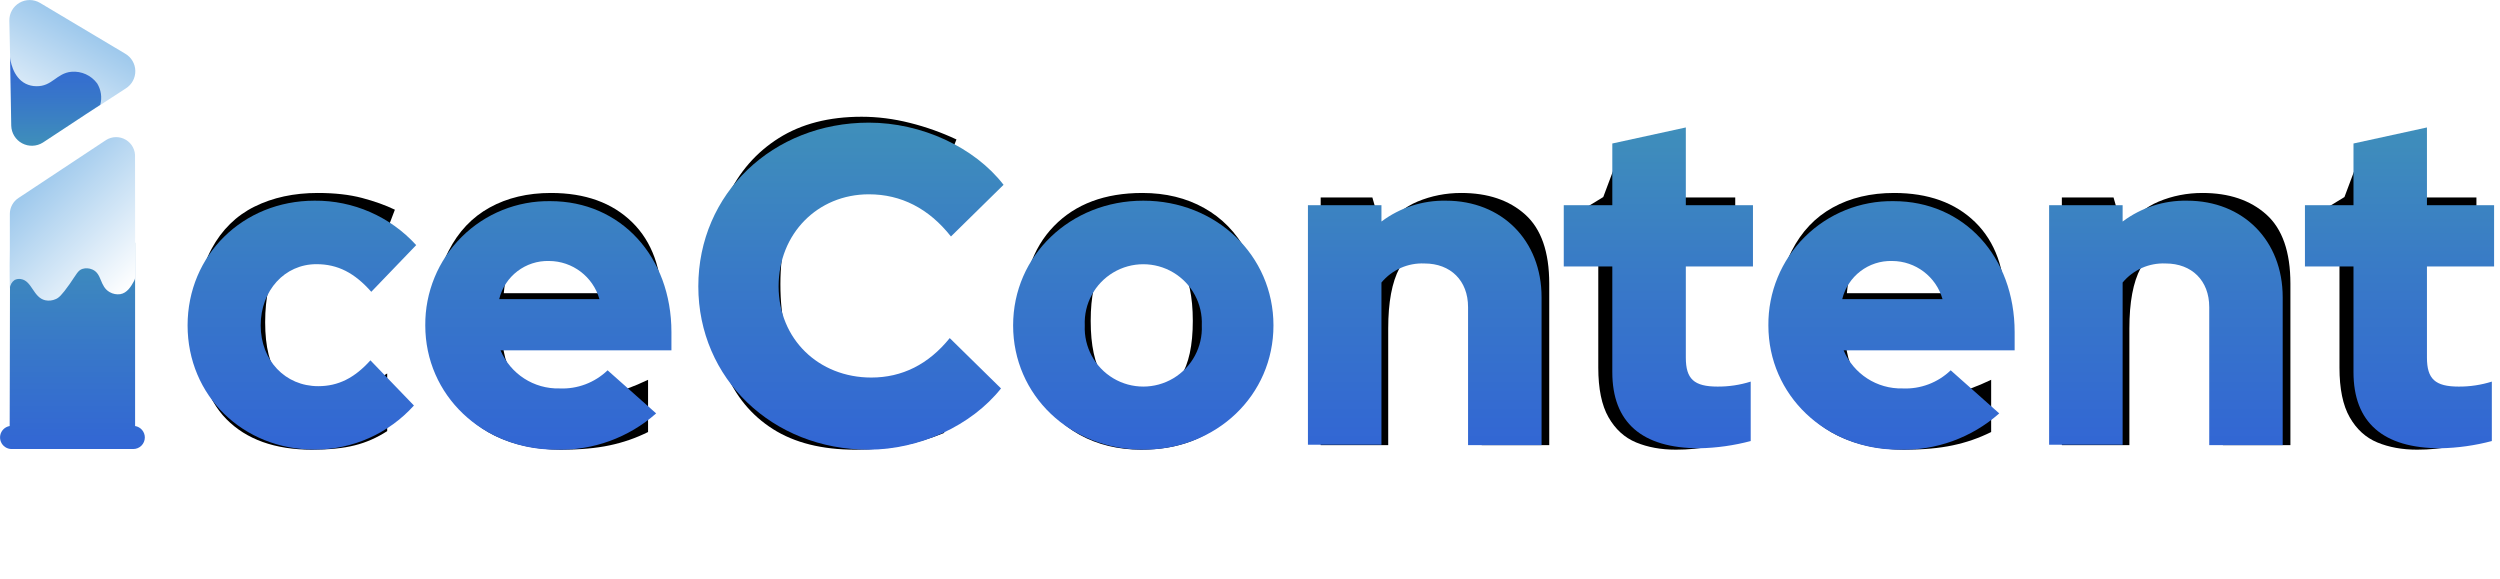
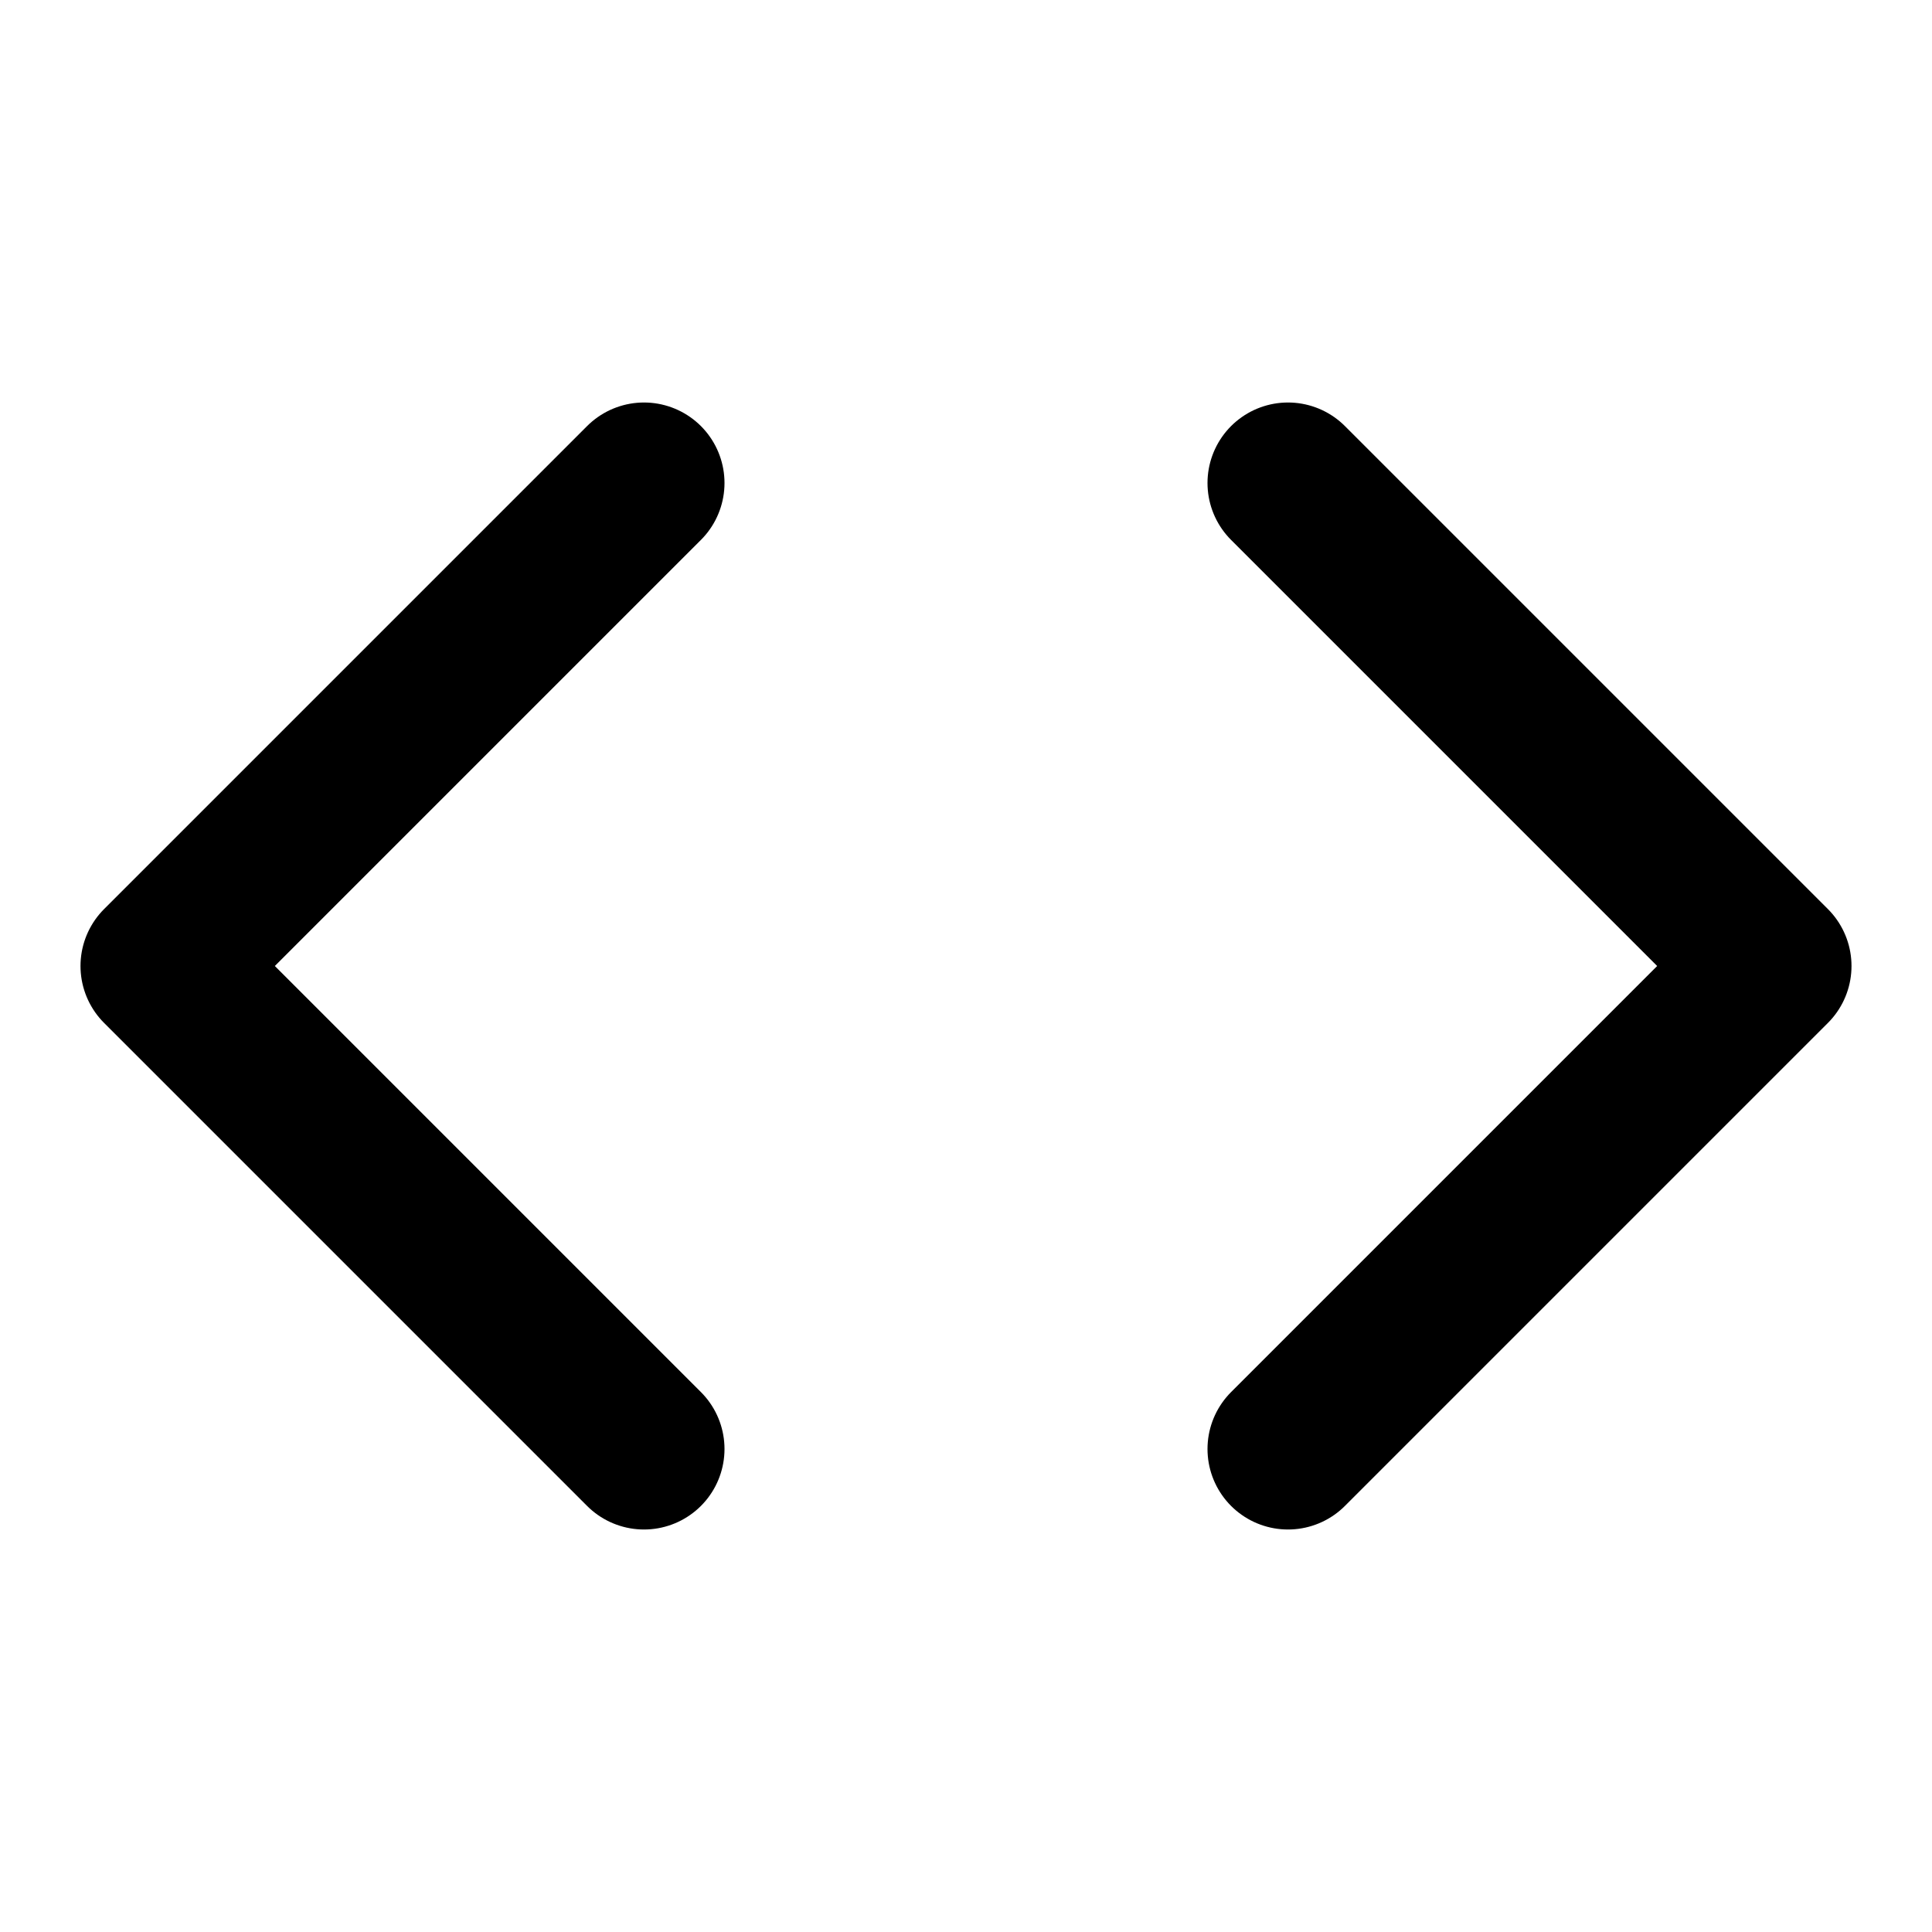
- <svg xmlns="http://www.w3.org/2000/svg" xmlns:xlink="http://www.w3.org/1999/xlink" viewBox="0 0 431.54 99.93">
-   <defs>
-     <style>.cls-1{font-size:78.3px;font-family:RedHatDisplay-Black, Red Hat Display;font-weight:800;}.cls-2{letter-spacing:-0.01em;}.cls-3{letter-spacing:0em;}.cls-4{letter-spacing:0em;}.cls-5{letter-spacing:-0.02em;}.cls-6{fill:url(#New_Gradient_Swatch_6);}.cls-7{fill:url(#New_Gradient_Swatch_6-10);}.cls-8{fill:url(#New_Gradient_Swatch_13);}.cls-9{fill:url(#New_Gradient_Swatch_6-11);}.cls-10{fill:url(#New_Gradient_Swatch_13-2);}</style>
-     <linearGradient id="New_Gradient_Swatch_6" x1="231.45" y1="21.17" x2="231.45" y2="77.62" gradientUnits="userSpaceOnUse">
-       <stop offset="0" stop-color="#3f8fba" />
-       <stop offset="0.5" stop-color="#3878c8" />
-       <stop offset="1" stop-color="#3266d4" />
-     </linearGradient>
-     <linearGradient id="New_Gradient_Swatch_6-10" x1="12.52" y1="41.9" x2="12.52" y2="77.51" xlink:href="#New_Gradient_Swatch_6" />
-     <linearGradient id="New_Gradient_Swatch_13" x1="14.28" y1="4.75" x2="3.03" y2="24.24" gradientUnits="userSpaceOnUse">
-       <stop offset="0" stop-color="#9dc8ec" />
-       <stop offset="1" stop-color="#fff" />
-     </linearGradient>
-     <linearGradient id="New_Gradient_Swatch_6-11" x1="5.69" y1="24.09" x2="5.92" y2="8.7" gradientTransform="translate(3.56 1.17) rotate(-0.86)" xlink:href="#New_Gradient_Swatch_6" />
-     <linearGradient id="New_Gradient_Swatch_13-2" x1="6.07" y1="31.22" x2="23.5" y2="48.65" xlink:href="#New_Gradient_Swatch_13" />
-   </defs>
-   <g id="Layer_2" data-name="Layer 2">
-     <g id="Layer_1-2" data-name="Layer 1">
-       <text class="cls-1" transform="translate(30.35 76.84)">
-         <tspan class="cls-2">c</tspan>
-         <tspan x="41.03" y="0">e</tspan>
-         <tspan class="cls-2" x="87.61" y="0">C</tspan>
-         <tspan class="cls-3" x="142.5" y="0">o</tspan>
-         <tspan class="cls-2" x="191.51" y="0">n</tspan>
-         <tspan class="cls-4" x="238.18" y="0">t</tspan>
-         <tspan x="272.87" y="0">e</tspan>
-         <tspan class="cls-5" x="319.45" y="0">n</tspan>
-         <tspan x="366.12" y="0">t</tspan>
-       </text>
-       <path class="cls-6" d="M32.38,56.17c0-12.14,9.55-21.53,21.92-21.53a23.45,23.45,0,0,1,17.54,7.67l-7.75,8.06c-2.9-3.28-5.79-4.77-9.47-4.77C49.14,45.6,45,50.14,45,56.17s4.22,10.49,9.94,10.49c3.44,0,6.26-1.41,9-4.46L71.45,70a23,23,0,0,1-17.15,7.6C41.93,77.62,32.38,68.3,32.38,56.17Z" />
-       <path class="cls-6" d="M73.41,56.17A21.27,21.27,0,0,1,95,34.72c12.13,0,20.9,9.55,20.9,22.62v3.13H86.4a10.75,10.75,0,0,0,10.18,6.58,11.24,11.24,0,0,0,8.3-3.13l8.38,7.44A25,25,0,0,1,96,77.62C83.27,77.62,73.41,68.22,73.41,56.17Zm30.06-4.54a9.08,9.08,0,0,0-8.69-6.58,8.62,8.62,0,0,0-8.61,6.58Z" />
-       <path class="cls-6" d="M120.54,49.43c0-16,12.84-28.26,29.44-28.26,9.08,0,18.24,4.23,23.25,10.73l-9.08,8.92c-3.83-4.85-8.61-7.28-14.17-7.28-8.85,0-15.58,6.81-15.58,15.89s6.89,15.74,16,15.74c5.32,0,9.87-2.27,13.54-6.81l8.85,8.69c-5.09,6.42-14.09,10.57-22.86,10.57C133.3,77.62,120.54,65.33,120.54,49.43Z" />
-       <path class="cls-6" d="M174.88,56.17c0-12.06,9.87-21.53,22.47-21.53s22.47,9.47,22.47,21.53S210,77.62,197.35,77.62,174.88,68.22,174.88,56.17Zm32.57,0a10.11,10.11,0,1,0-20.2,0,10.11,10.11,0,1,0,20.2,0Z" />
-       <path class="cls-6" d="M225.77,35.42h12.69v2.82a18,18,0,0,1,11.11-3.6c9.71,0,16.53,6.89,16.53,16.67V76.84H253.41V53c0-4.55-3-7.52-7.52-7.52a9.12,9.12,0,0,0-7.43,3.29v28H225.77Z" />
-       <path class="cls-6" d="M278.31,64.23V46h-8.38V35.42h8.38V24.77L291,22V35.42h11.59V46H291V61.73c0,3.68,1.41,5,5.48,5a18.61,18.61,0,0,0,5.72-.86V76.13a37.42,37.42,0,0,1-8.85,1.25C283.4,77.38,278.31,72.92,278.31,64.23Z" />
-       <path class="cls-6" d="M305.25,56.17a21.27,21.27,0,0,1,21.61-21.45c12.13,0,20.9,9.55,20.9,22.62v3.13H318.24a10.75,10.75,0,0,0,10.18,6.58,11.24,11.24,0,0,0,8.3-3.13l8.38,7.44a25,25,0,0,1-17.3,6.26C315.11,77.62,305.25,68.22,305.25,56.17Zm30.06-4.54a9.08,9.08,0,0,0-8.69-6.58A8.62,8.62,0,0,0,318,51.63Z" />
-       <path class="cls-6" d="M353.71,35.42H366.4v2.82a18,18,0,0,1,11.11-3.6c9.71,0,16.52,6.89,16.52,16.67V76.84H381.35V53c0-4.55-3-7.52-7.52-7.52a9.12,9.12,0,0,0-7.43,3.29v28H353.71Z" />
-       <path class="cls-6" d="M406.25,64.23V46h-8.38V35.42h8.38V24.77L418.93,22V35.42h11.59V46H418.93V61.73c0,3.68,1.41,5,5.48,5a18.65,18.65,0,0,0,5.72-.86V76.13a37.42,37.42,0,0,1-8.85,1.25C411.34,77.38,406.25,72.92,406.25,64.23Z" />
-       <path class="cls-7" d="M25,75.51a2,2,0,0,1-2,2H2A2,2,0,0,1,.59,74.1a2,2,0,0,1,1.08-.56l.07-31.48,21.58-.16,0,31.64A2,2,0,0,1,25,75.51Z" />
-       <path class="cls-8" d="M6.91.5,21.6,9.26a3.5,3.5,0,0,1,.12,6L7.41,24.55A3.5,3.5,0,0,1,2,21.69L1.61,3.59A3.51,3.51,0,0,1,6.91.5Z" />
-       <path class="cls-9" d="M16.78,14.41a4.74,4.74,0,0,1,.53,3.68c-3.31,2.13-6.6,4.38-9.91,6.52a3.56,3.56,0,0,1-5.46-2.92c-.06-4-.14-7.94-.2-11.91,0,.46.41,3.55,2.71,4.68a4.17,4.17,0,0,0,1.79.42c2.76.08,3.5-2.25,6.08-2.49A5,5,0,0,1,16.78,14.41Z" />
-       <path class="cls-10" d="M23.32,48a1.87,1.87,0,0,1-.19.52c-.5.92-1.19,2.07-2.38,2.26a2.86,2.86,0,0,1-1.81-.35c-1.77-1-1.3-3.18-3-3.91a2.48,2.48,0,0,0-1.7-.11c-.79.26-1,.87-2.21,2.61-1.41,2-1.92,2.41-2.41,2.61a2.91,2.91,0,0,1-1.81.2c-2.08-.47-2.28-3.37-4.21-3.66a1.79,1.79,0,0,0-1.06.15,1.9,1.9,0,0,0-.84,1.47s-.08-2.92,0-6.73c0-1.77,0-3.45,0-6.17A3.28,3.28,0,0,1,3.2,34.17l15.11-10a3.27,3.27,0,0,1,5,3C23.31,34.39,23.35,47.57,23.32,48Z" />
-     </g>
-   </g>
+ <svg xmlns="http://www.w3.org/2000/svg" width="24" height="24" viewBox="0 0 24 24" fill="none" stroke="currentColor" stroke-width="2" stroke-linecap="round" stroke-linejoin="round" class="lucide lucide-code">
+   <polyline points="16 18 22 12 16 6" />
+   <polyline points="8 6 2 12 8 18" />
</svg>
